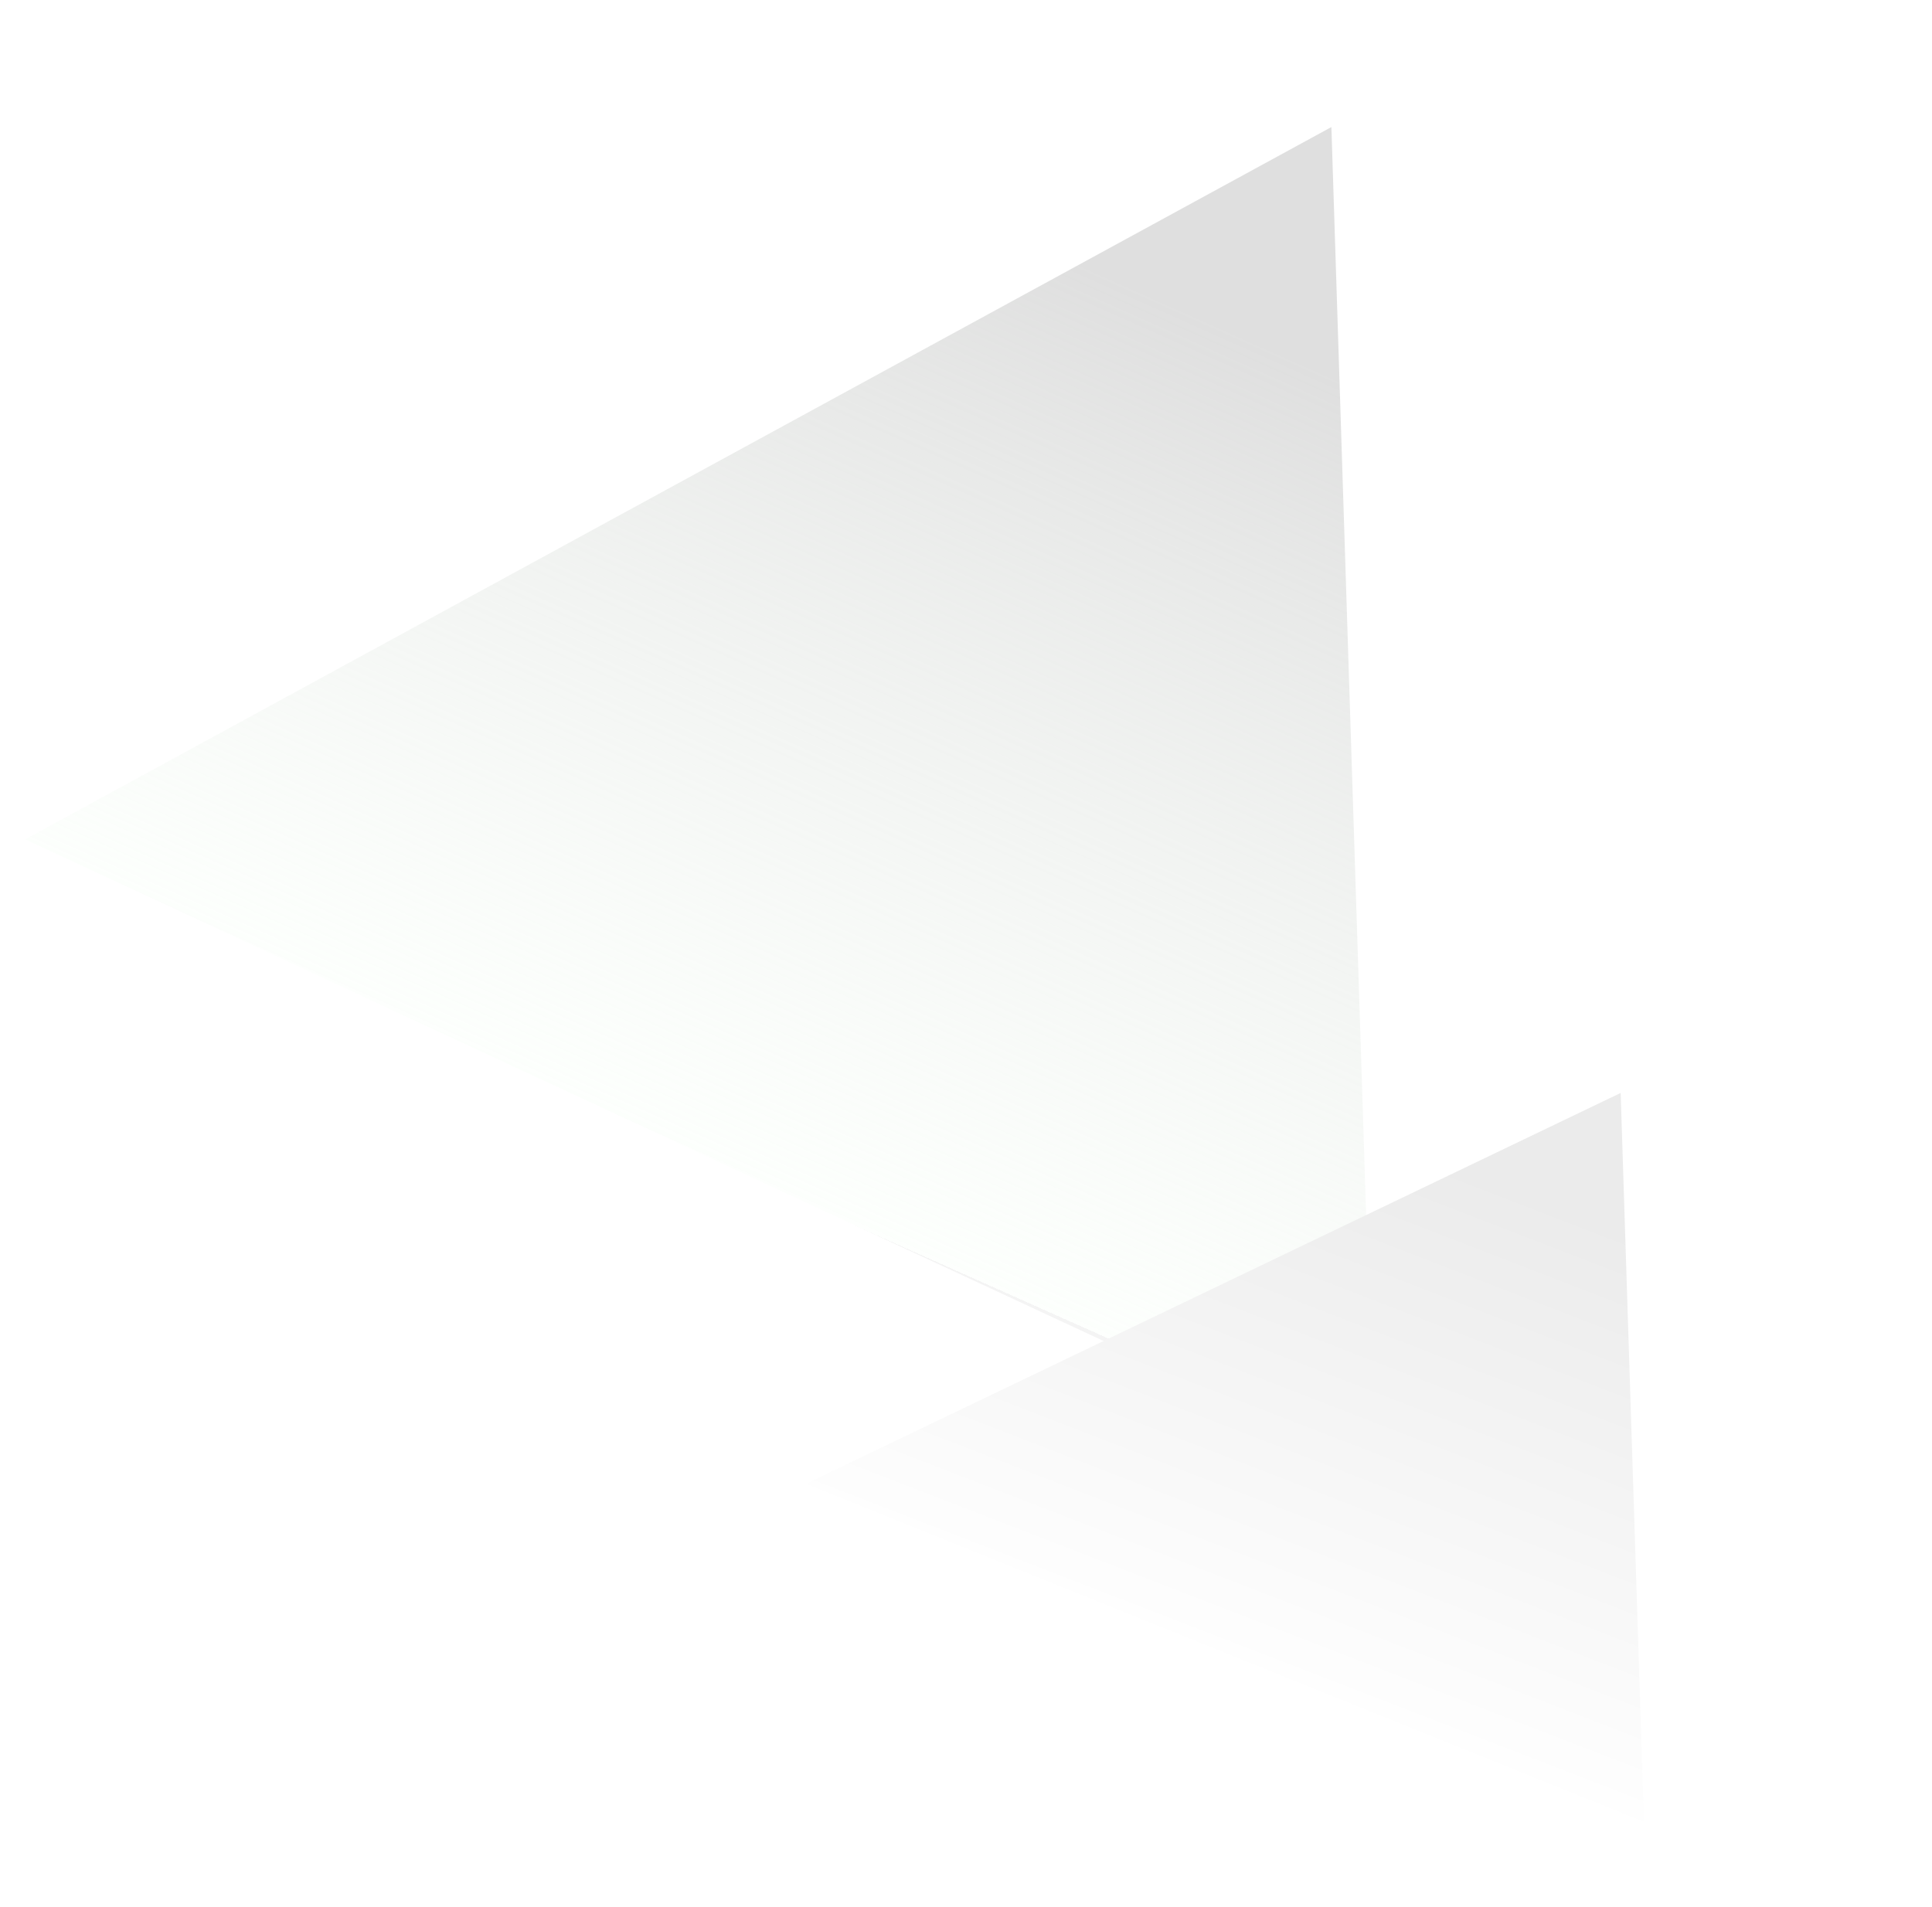
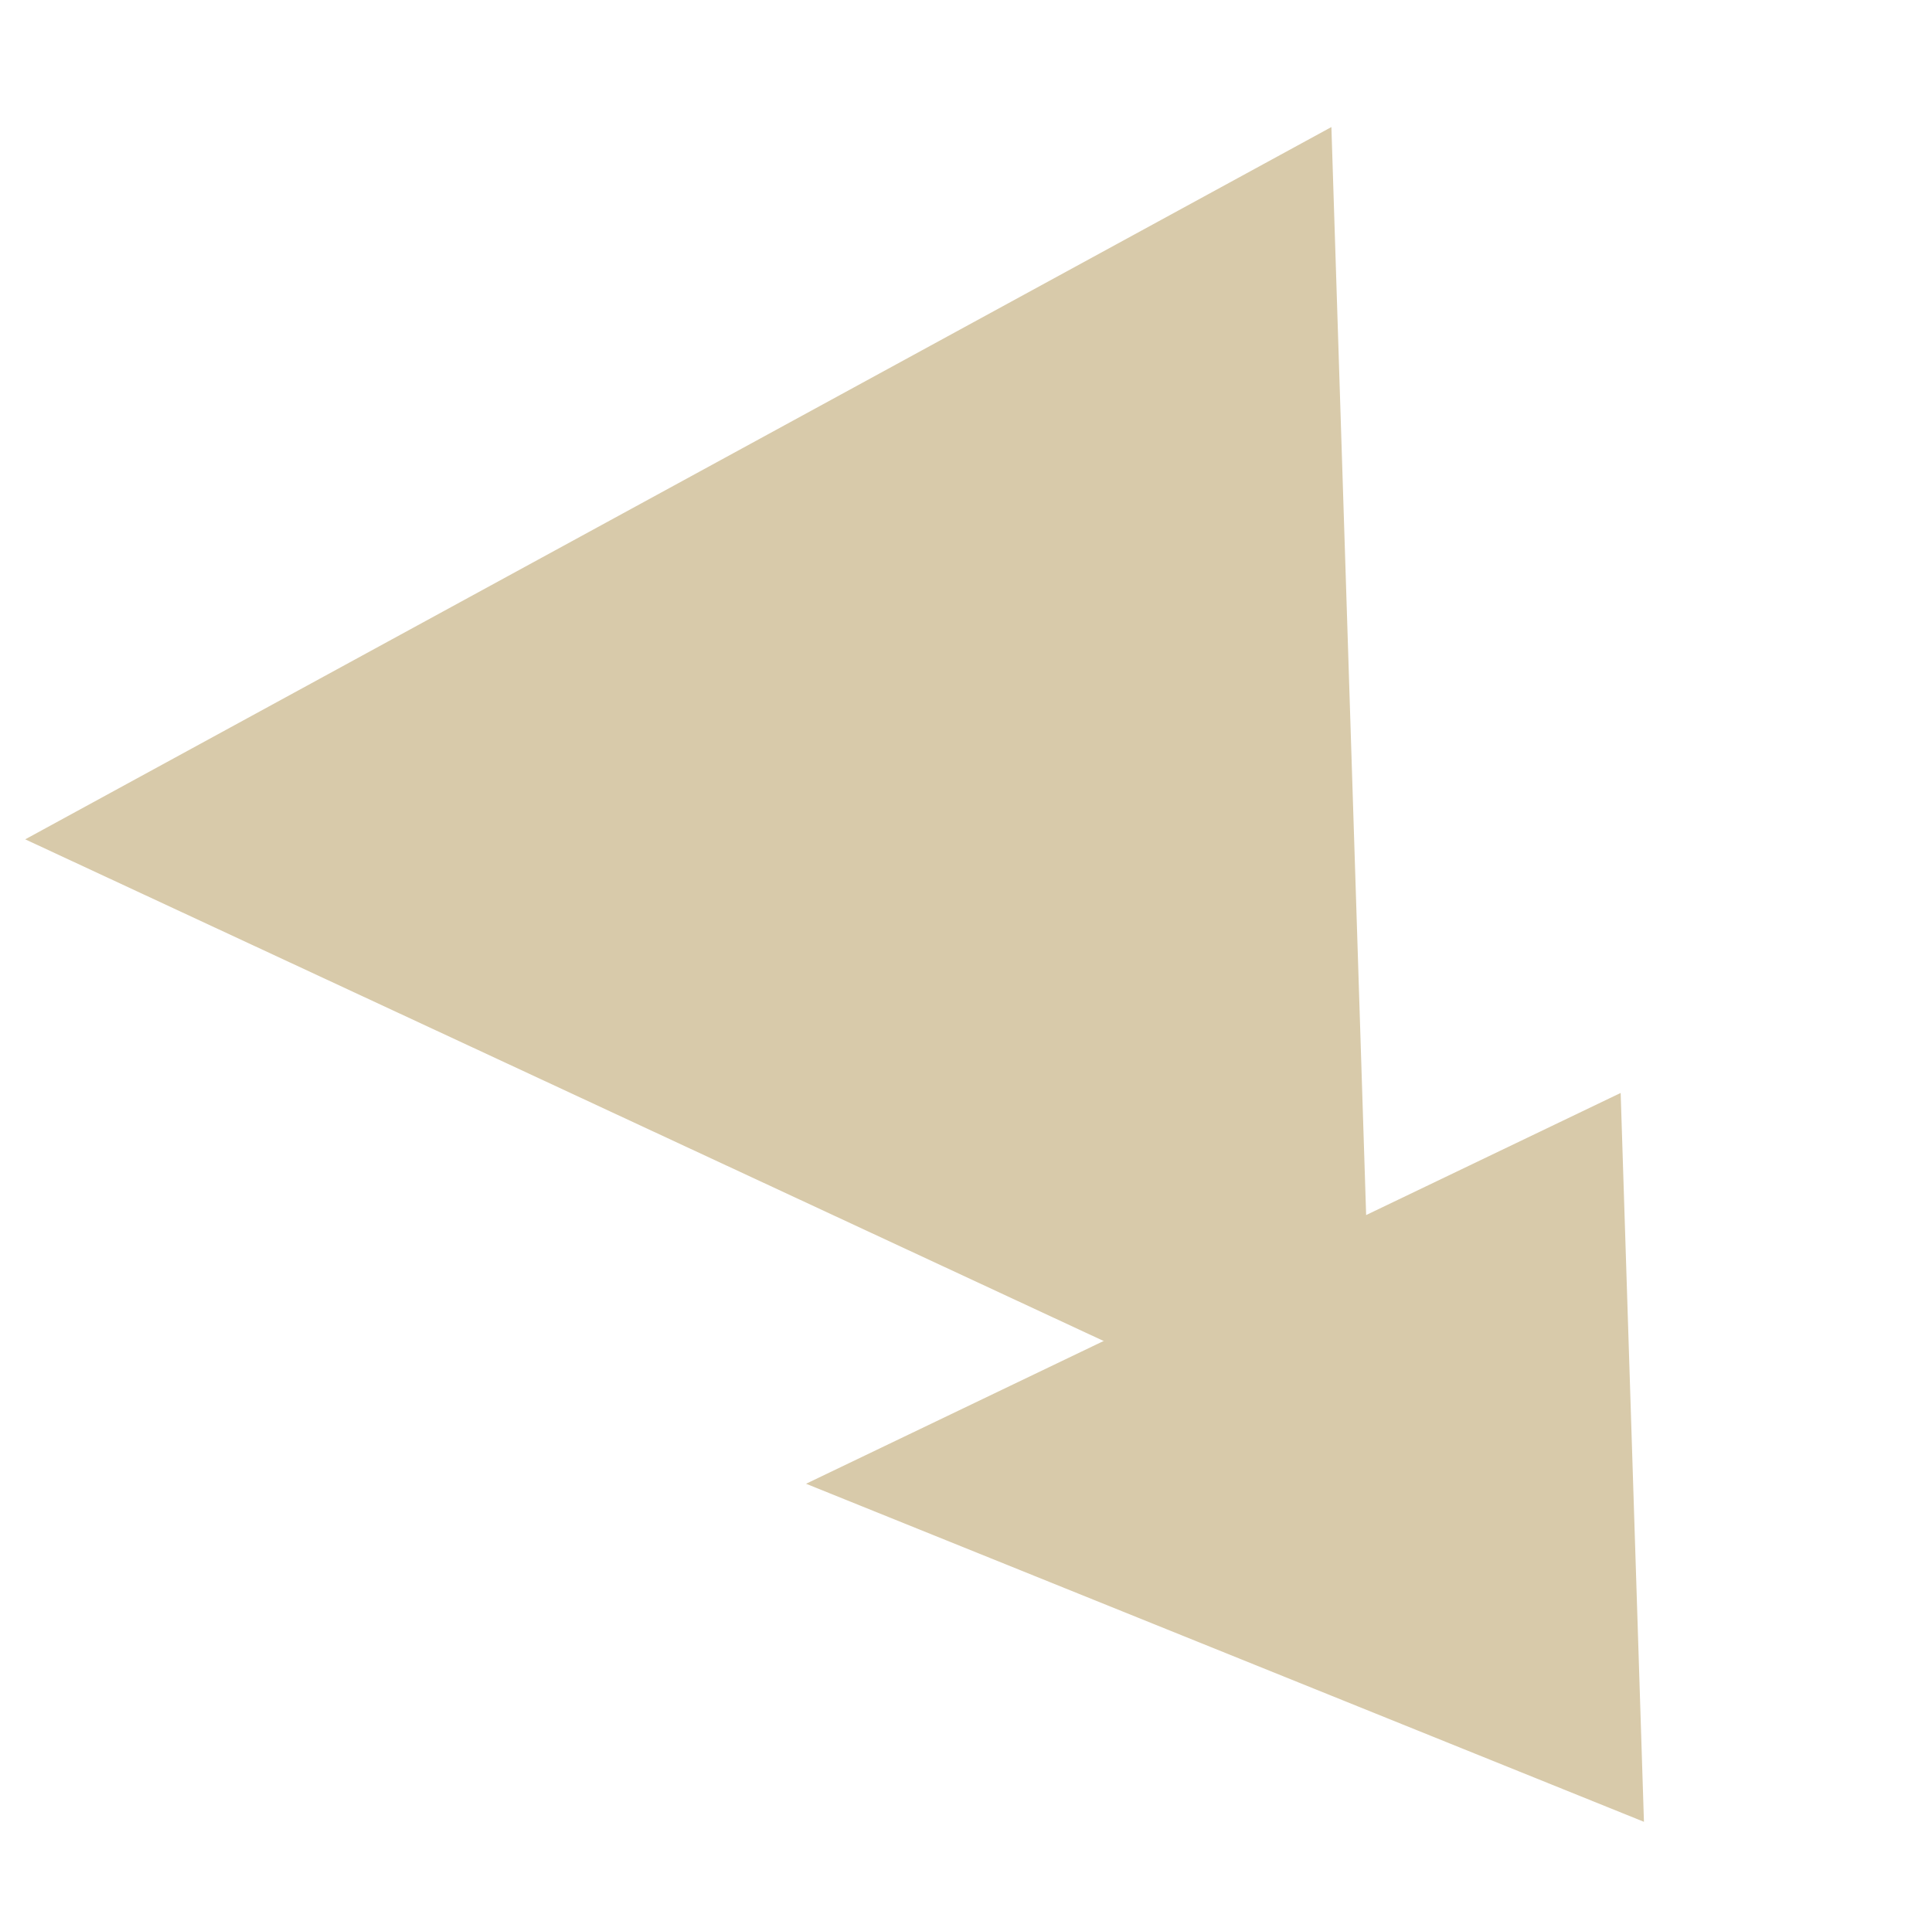
<svg xmlns="http://www.w3.org/2000/svg" width="156" height="154" viewBox="0 0 156 154" fill="none">
-   <path d="M2.036 67.782L107.504 10.26L110.959 118.458L2.036 67.782Z" fill="url(#paint0_linear_410_84)" />
-   <path d="M65.085 119.823L130.861 88.263L132.741 147.123L65.085 119.823Z" fill="url(#paint1_linear_410_84)" />
+   <path d="M2.036 67.782L107.504 10.26L110.959 118.458L2.036 67.782Z" fill="#d8caaa" />
+   <path d="M65.085 119.823L130.861 88.263L132.741 147.123L65.085 119.823Z" fill="#d8caaa" />
  <defs>
    <linearGradient id="paint0_linear_410_84" x1="107.5" y1="10" x2="68" y2="98.5" gradientUnits="userSpaceOnUse">
-       <stop offset="0.191" stop-color="#DFDFDF" />
-       <stop offset="1" stop-color="#FAFFFA" stop-opacity="0.49" />
-       <stop offset="1" stop-color="#F4F4F4" />
+       <stop offset="0.191" stop-color="#d8caaa" />
+       <stop offset="1" stop-color="#d8caaa" stop-opacity="0.49" />
+       <stop offset="1" stop-color="#d8caaa" />
    </linearGradient>
    <linearGradient id="paint1_linear_410_84" x1="130.86" y1="88.122" x2="111.393" y2="138.436" gradientUnits="userSpaceOnUse">
-       <stop offset="0.12" stop-color="#EBEBEB" />
-       <stop offset="0.191" stop-color="#EBEBEB" />
-       <stop offset="1" stop-color="#FEFEFE" />
+       <stop offset="0.12" stop-color="#d8caaa" />
+       <stop offset="0.191" stop-color="#d8caaa" />
+       <stop offset="1" stop-color="#d8caaa" />
    </linearGradient>
  </defs>
</svg>
